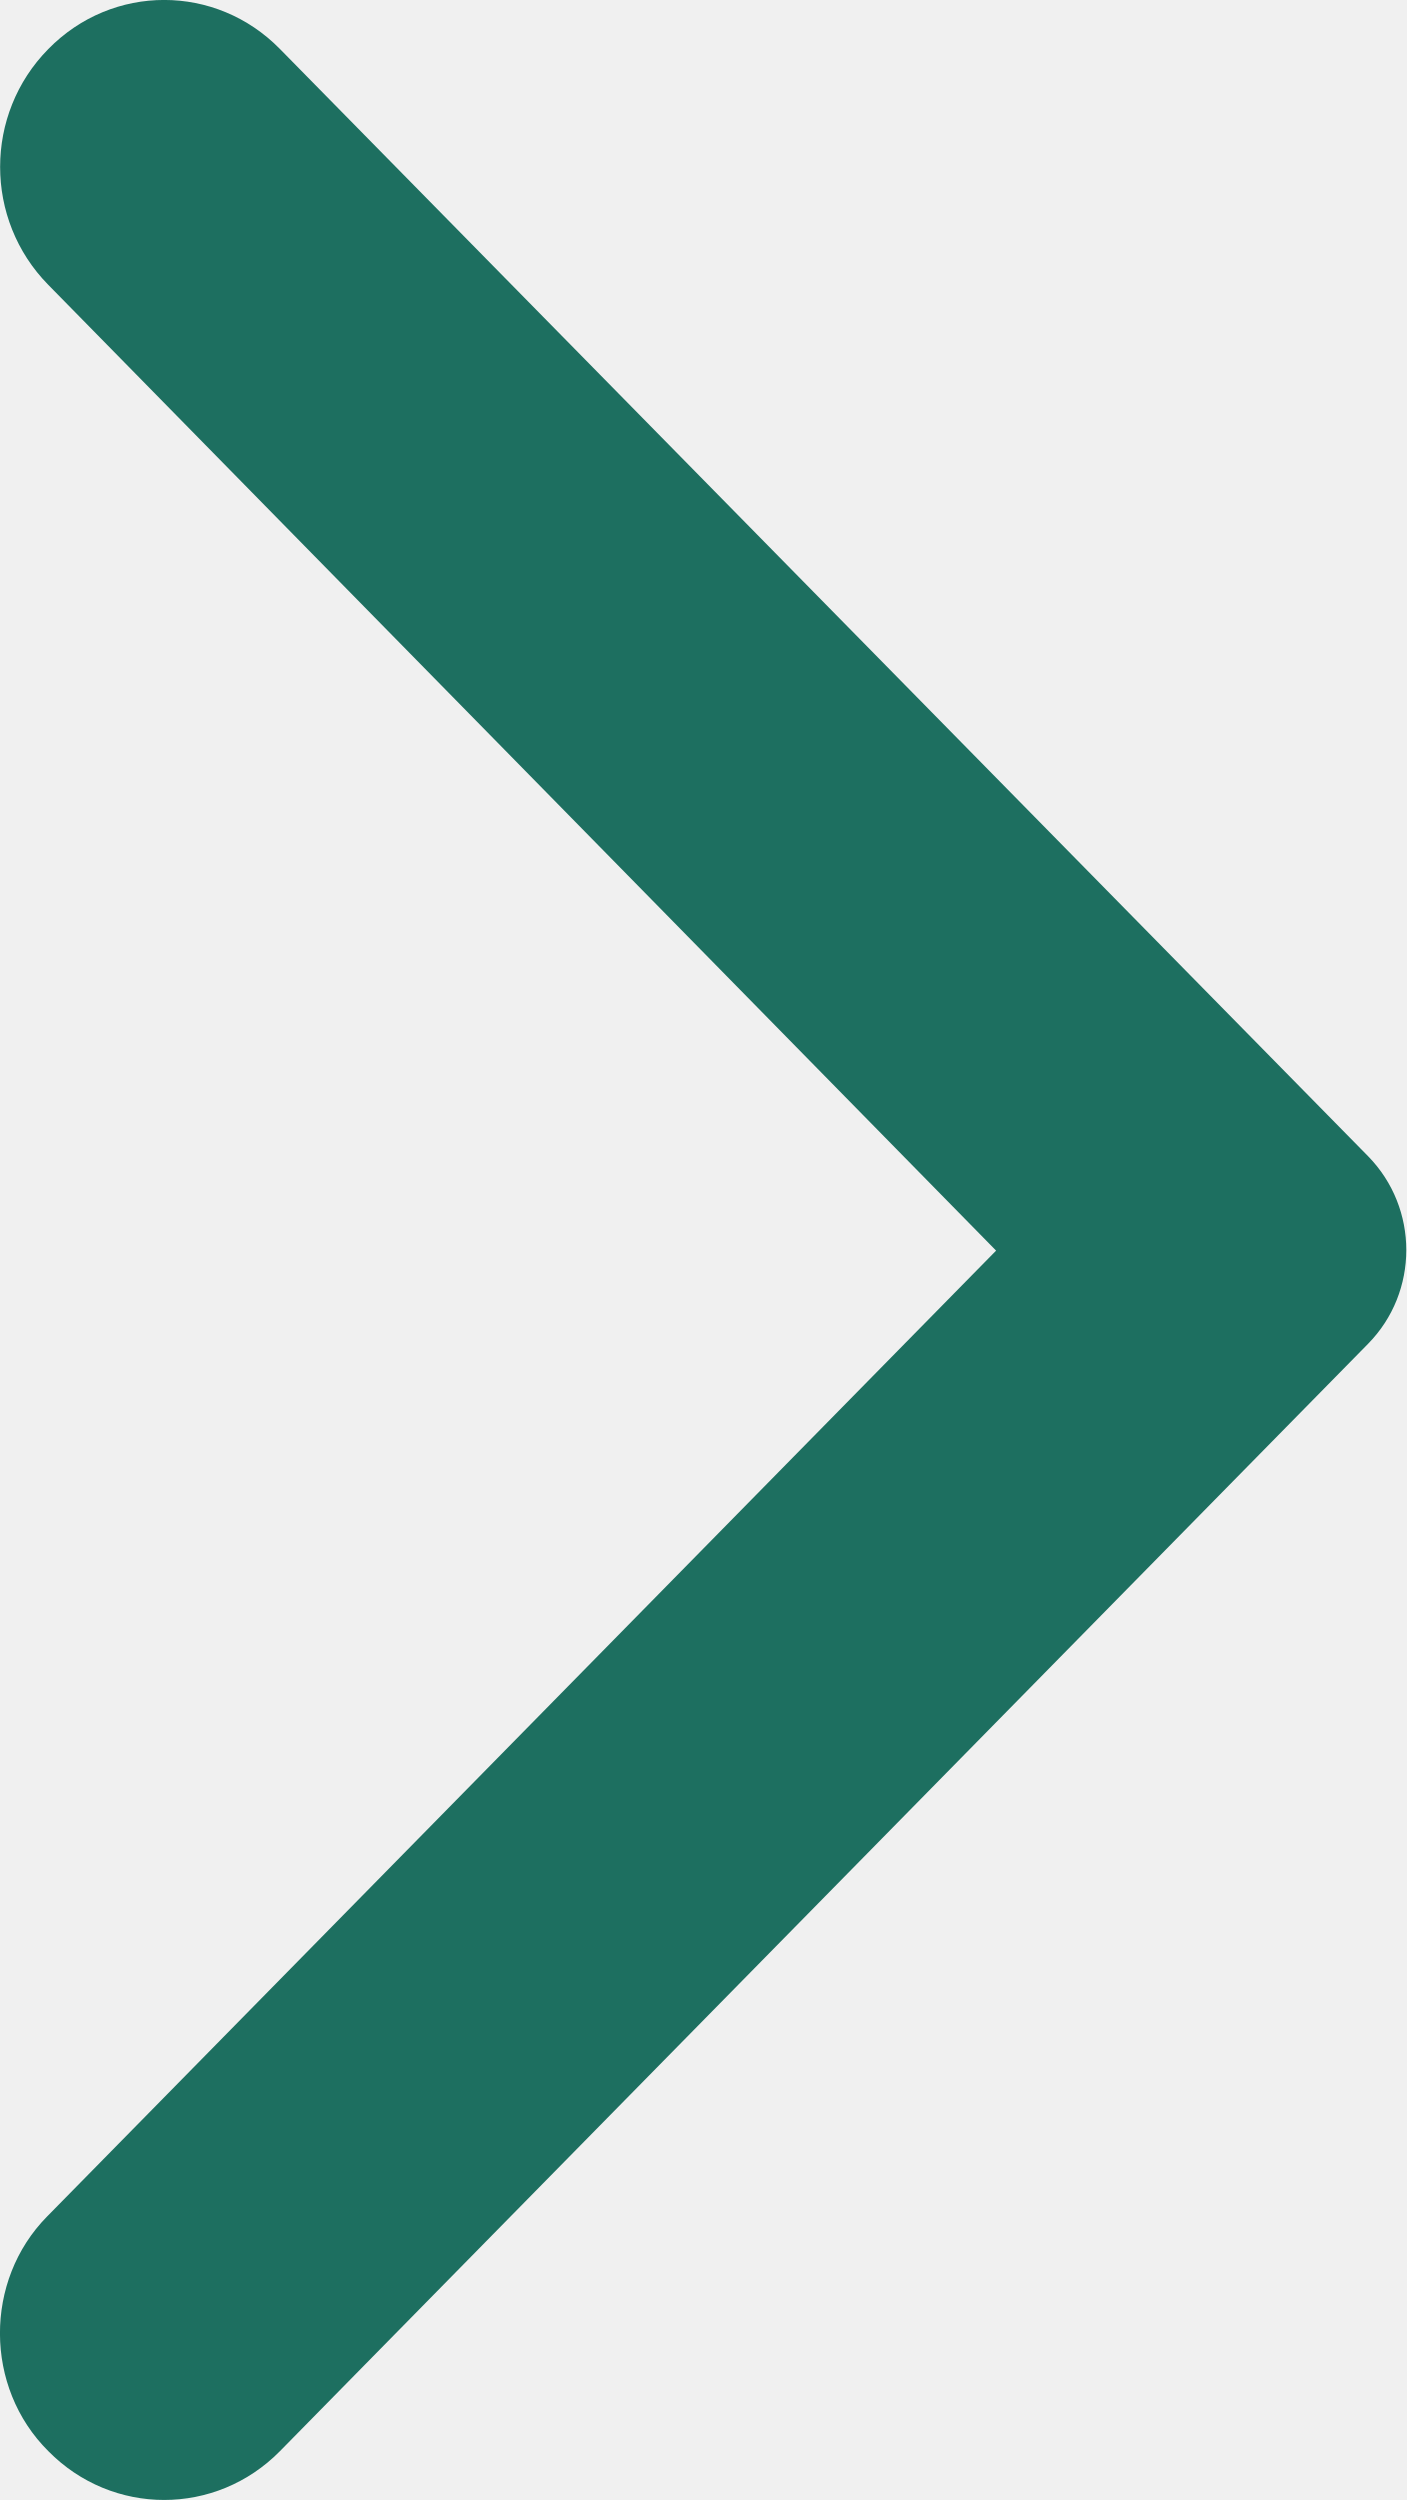
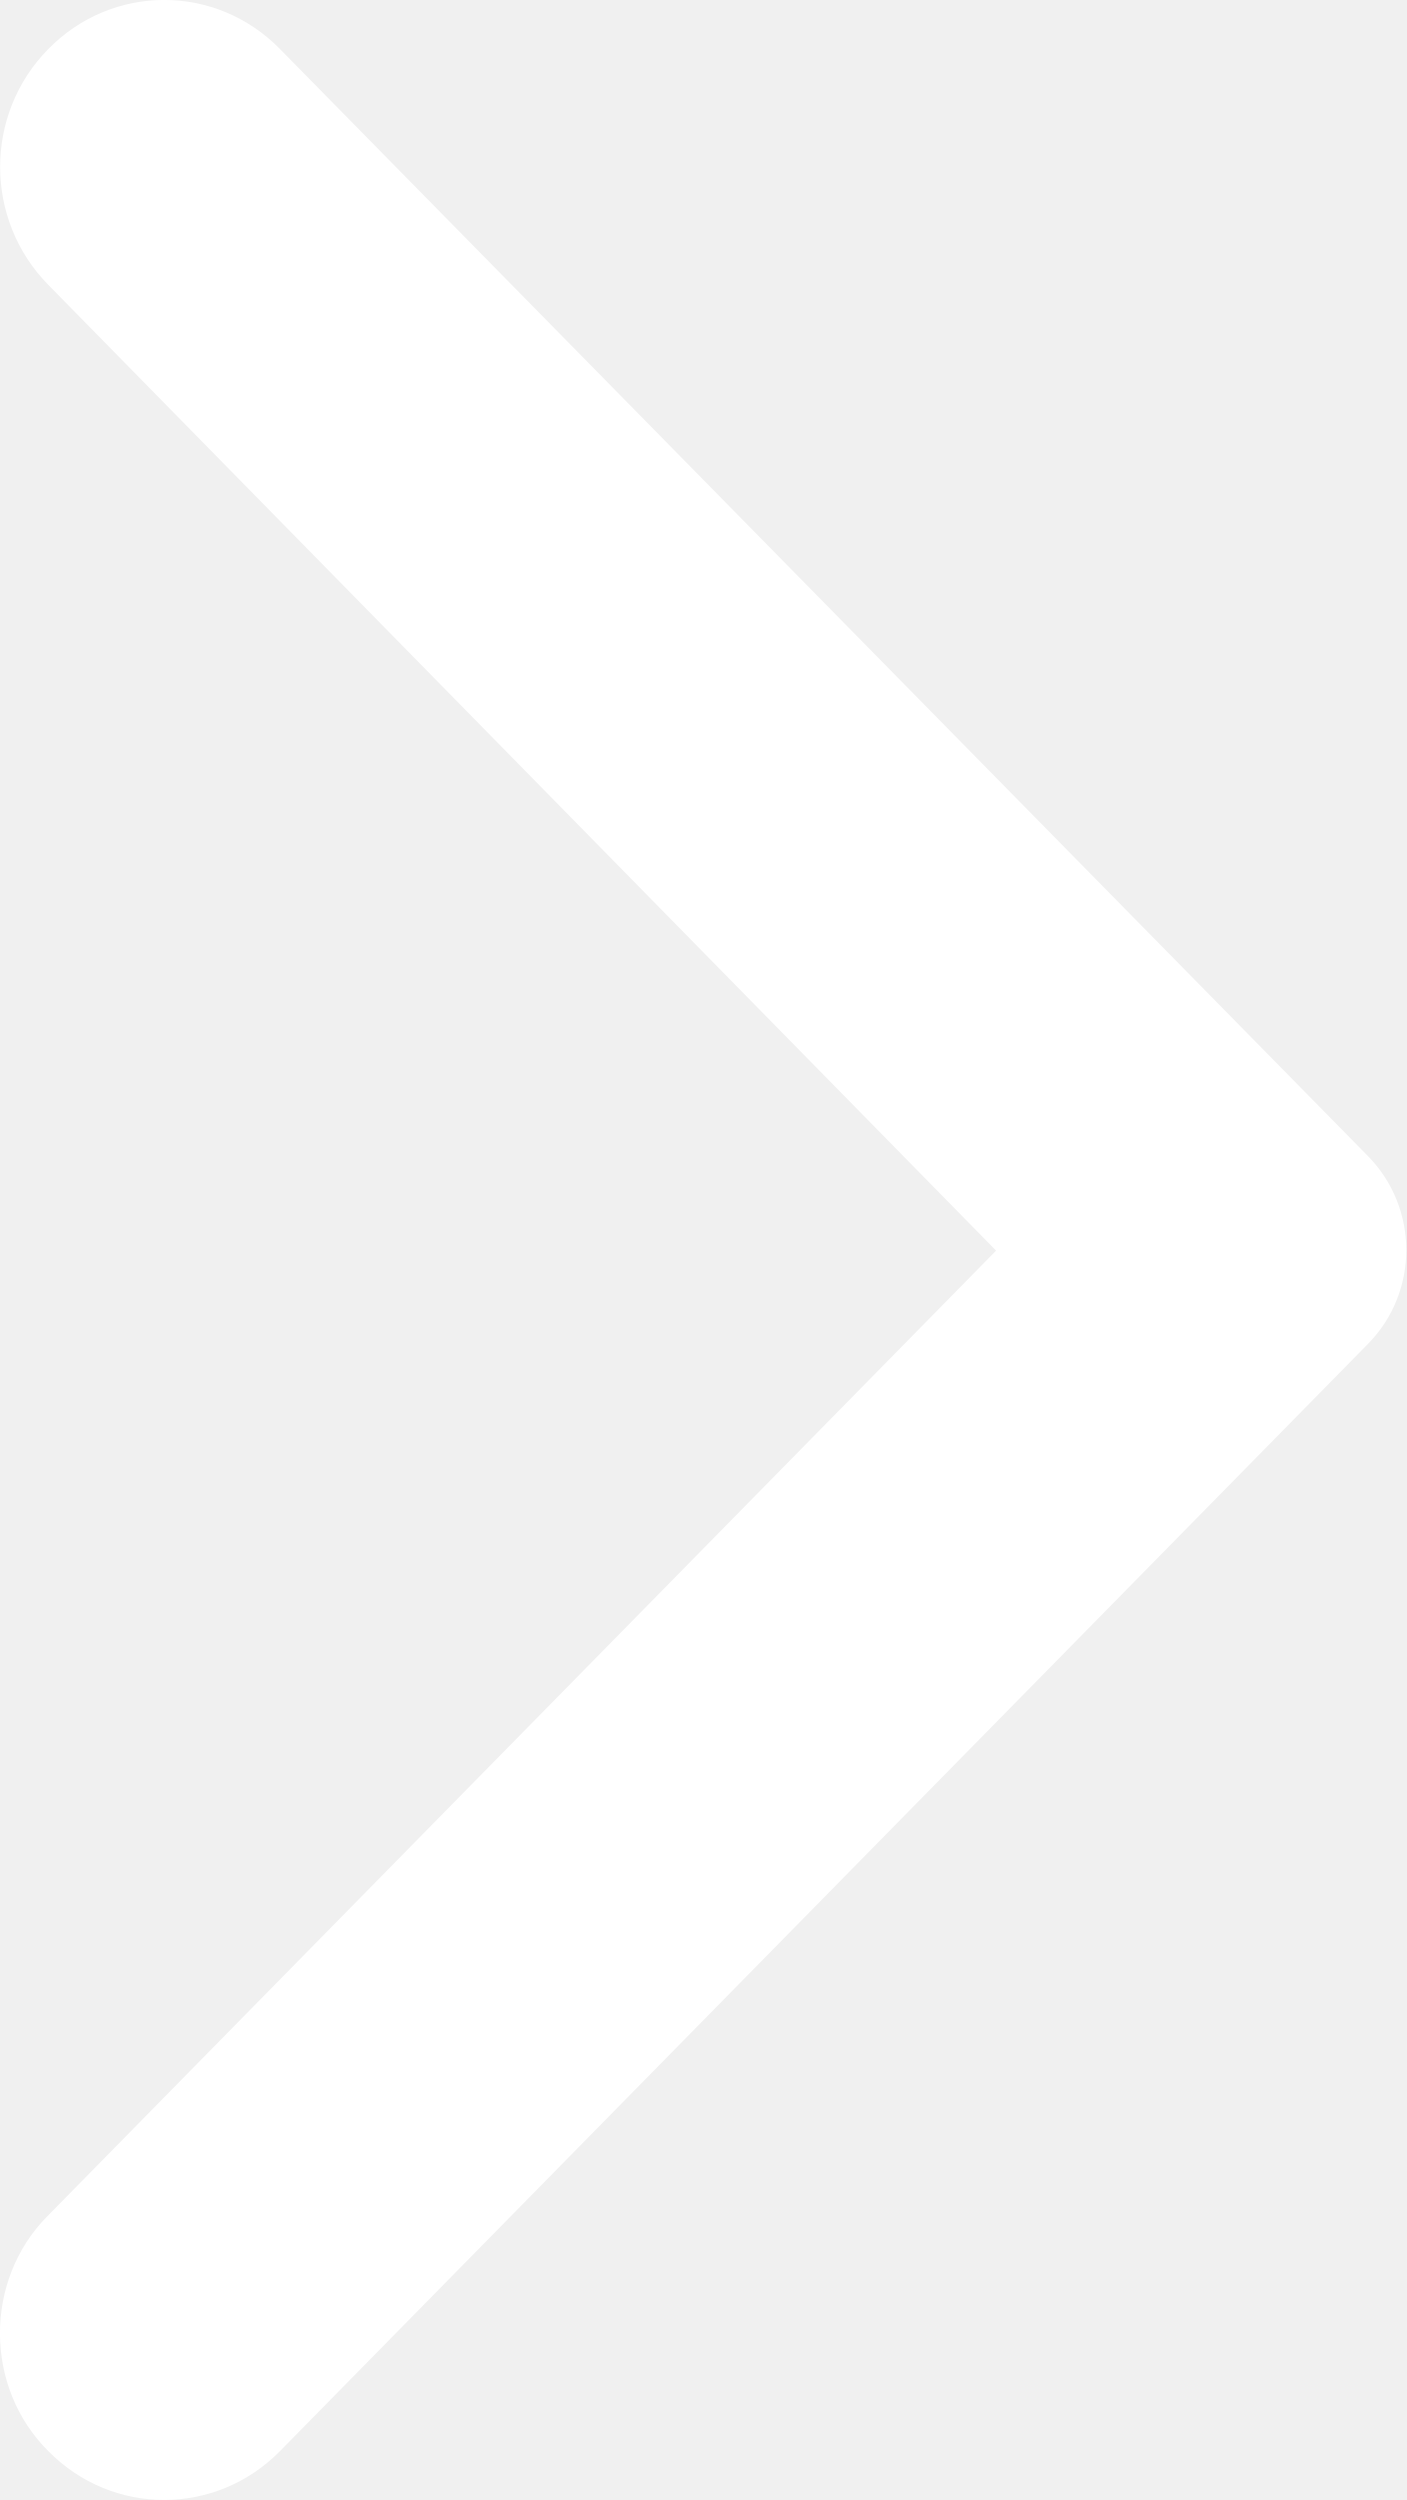
<svg xmlns="http://www.w3.org/2000/svg" width="9" height="16" viewBox="0 0 9 16" fill="none">
-   <path d="M0.309 15.687C-0.102 15.278 -0.102 14.595 0.301 14.186L6.375 8.004L0.309 1.823C-0.102 1.405 -0.102 0.731 0.309 0.314C0.719 -0.105 1.382 -0.105 1.792 0.314L8.755 7.399C9.082 7.732 9.082 8.269 8.755 8.601L1.792 15.687C1.382 16.104 0.719 16.104 0.309 15.687Z" fill="#1d6f60" />
+   <path d="M0.309 15.687C-0.102 15.278 -0.102 14.595 0.301 14.186L6.375 8.004L0.309 1.823C-0.102 1.405 -0.102 0.731 0.309 0.314C0.719 -0.105 1.382 -0.105 1.792 0.314L8.755 7.399C9.082 7.732 9.082 8.269 8.755 8.601L1.792 15.687C1.382 16.104 0.719 16.104 0.309 15.687Z" fill="#ffffff" />
</svg>
